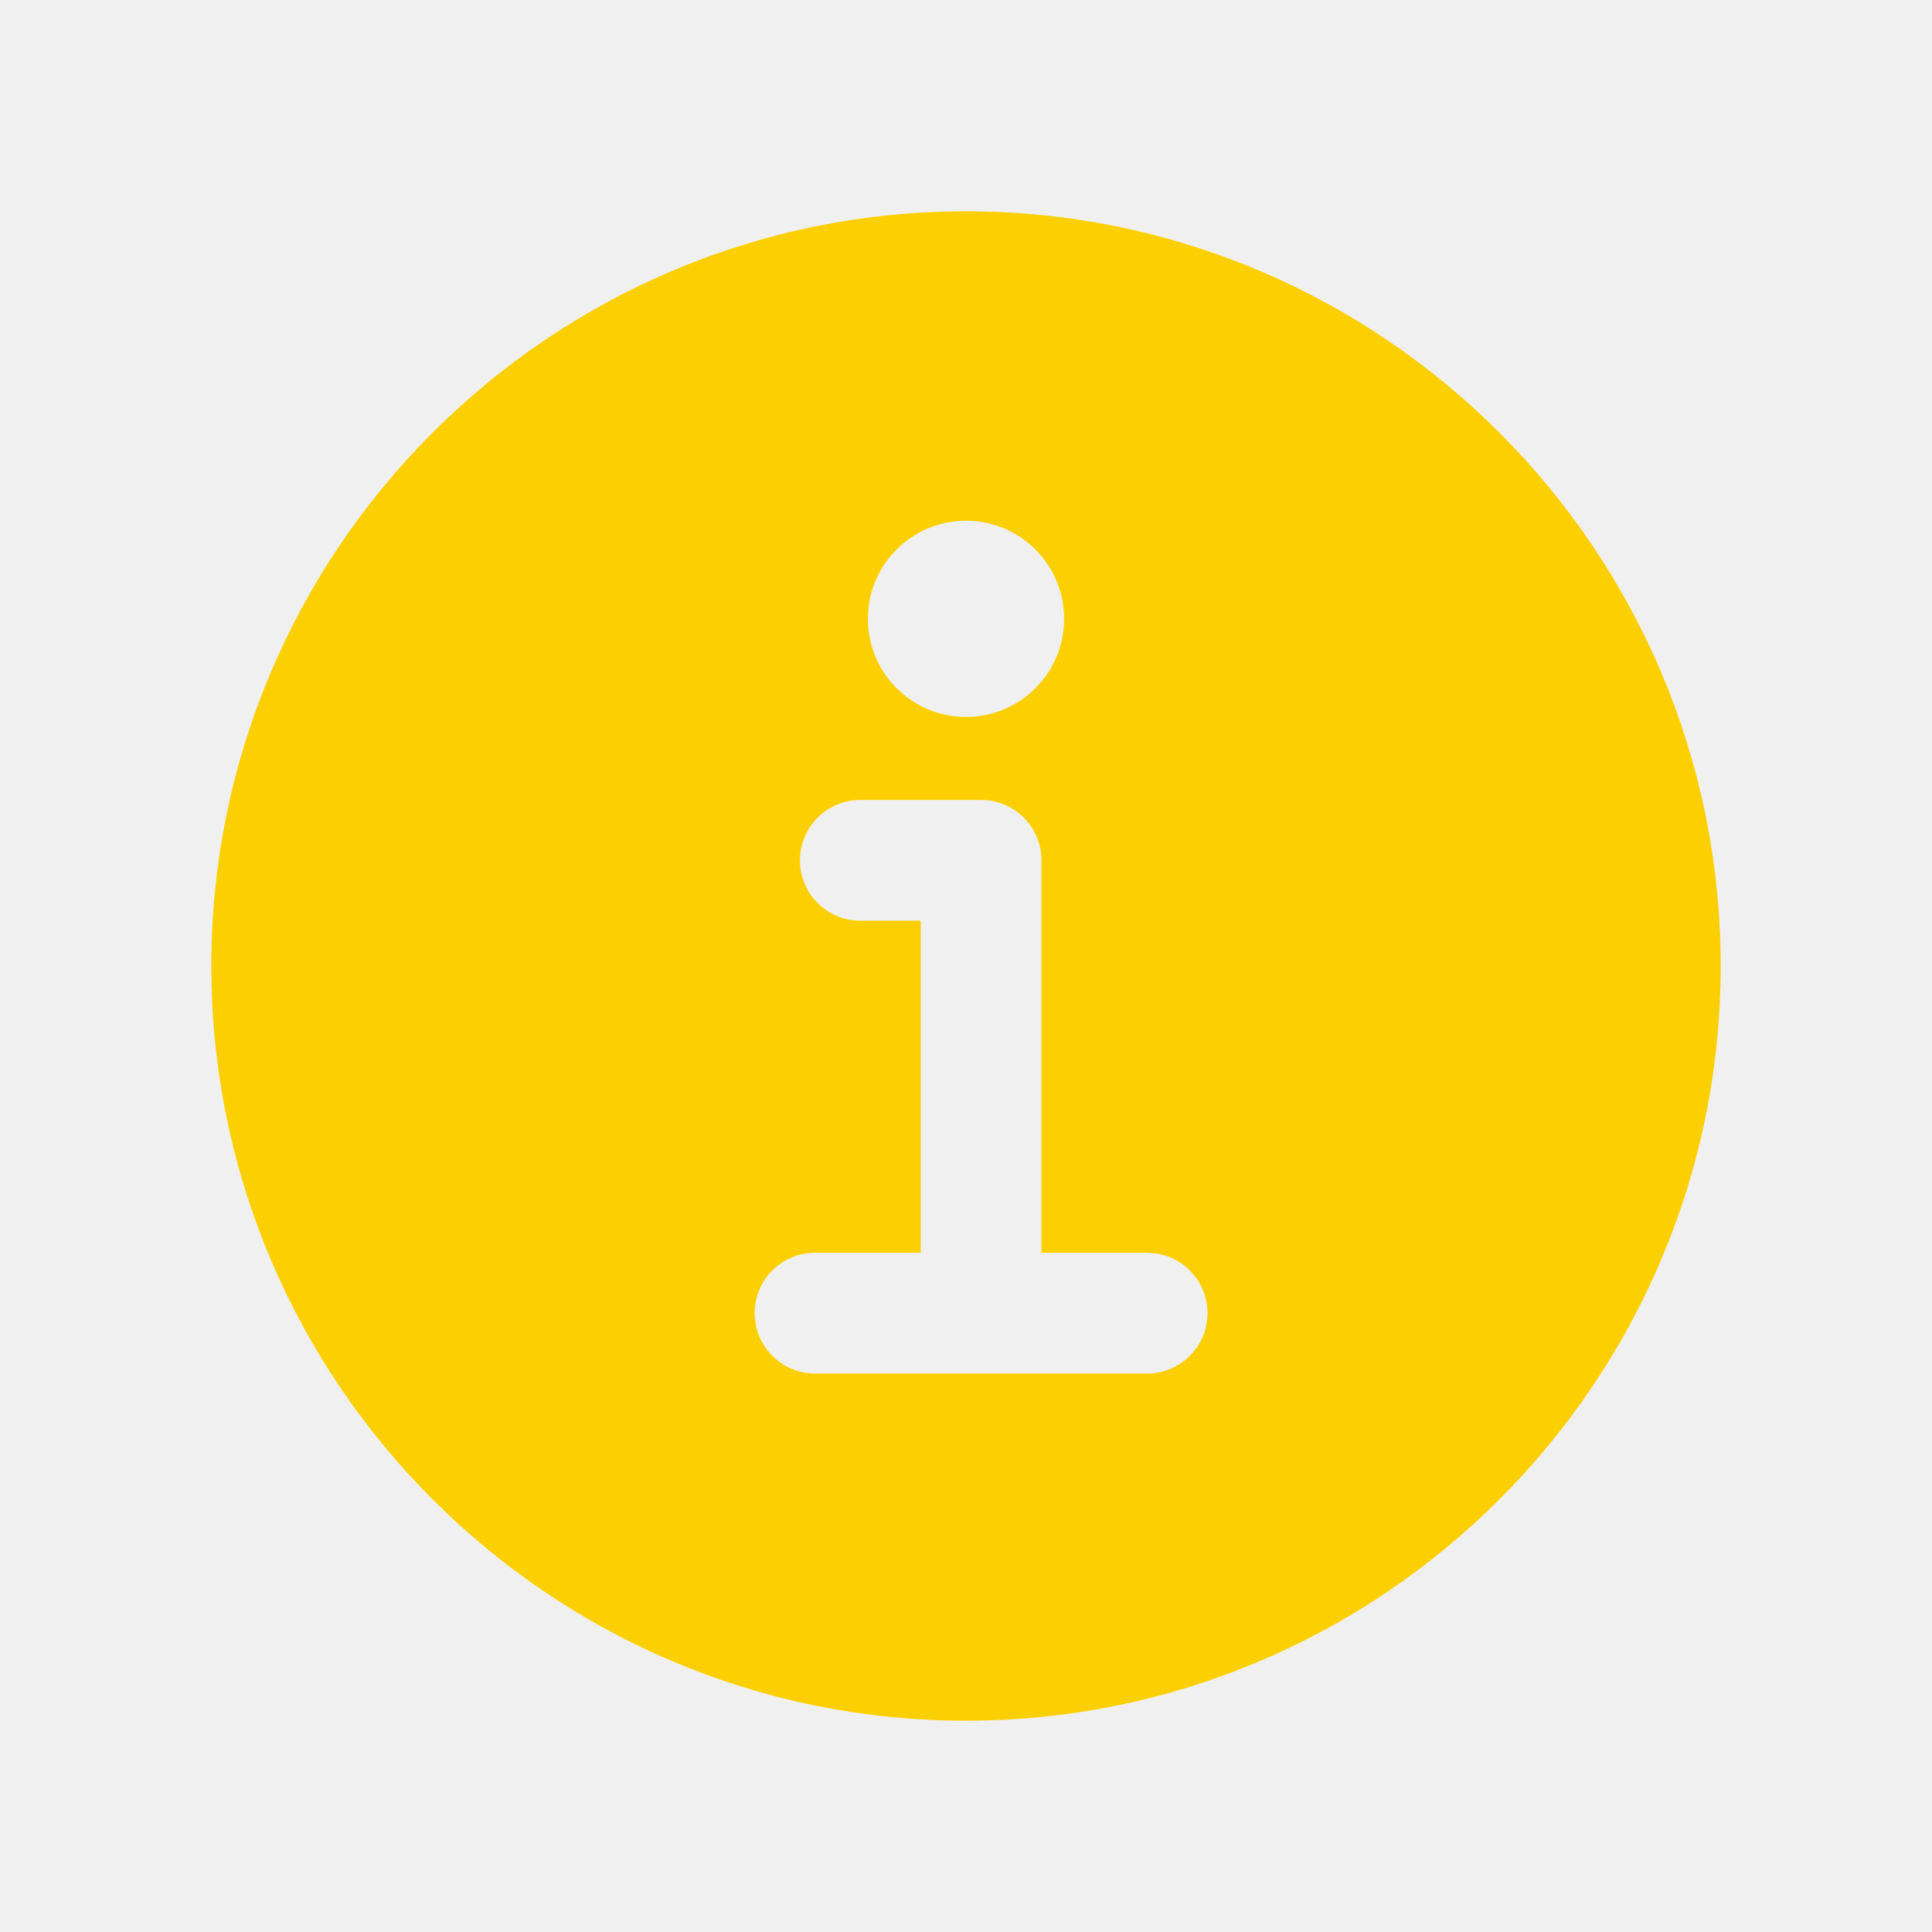
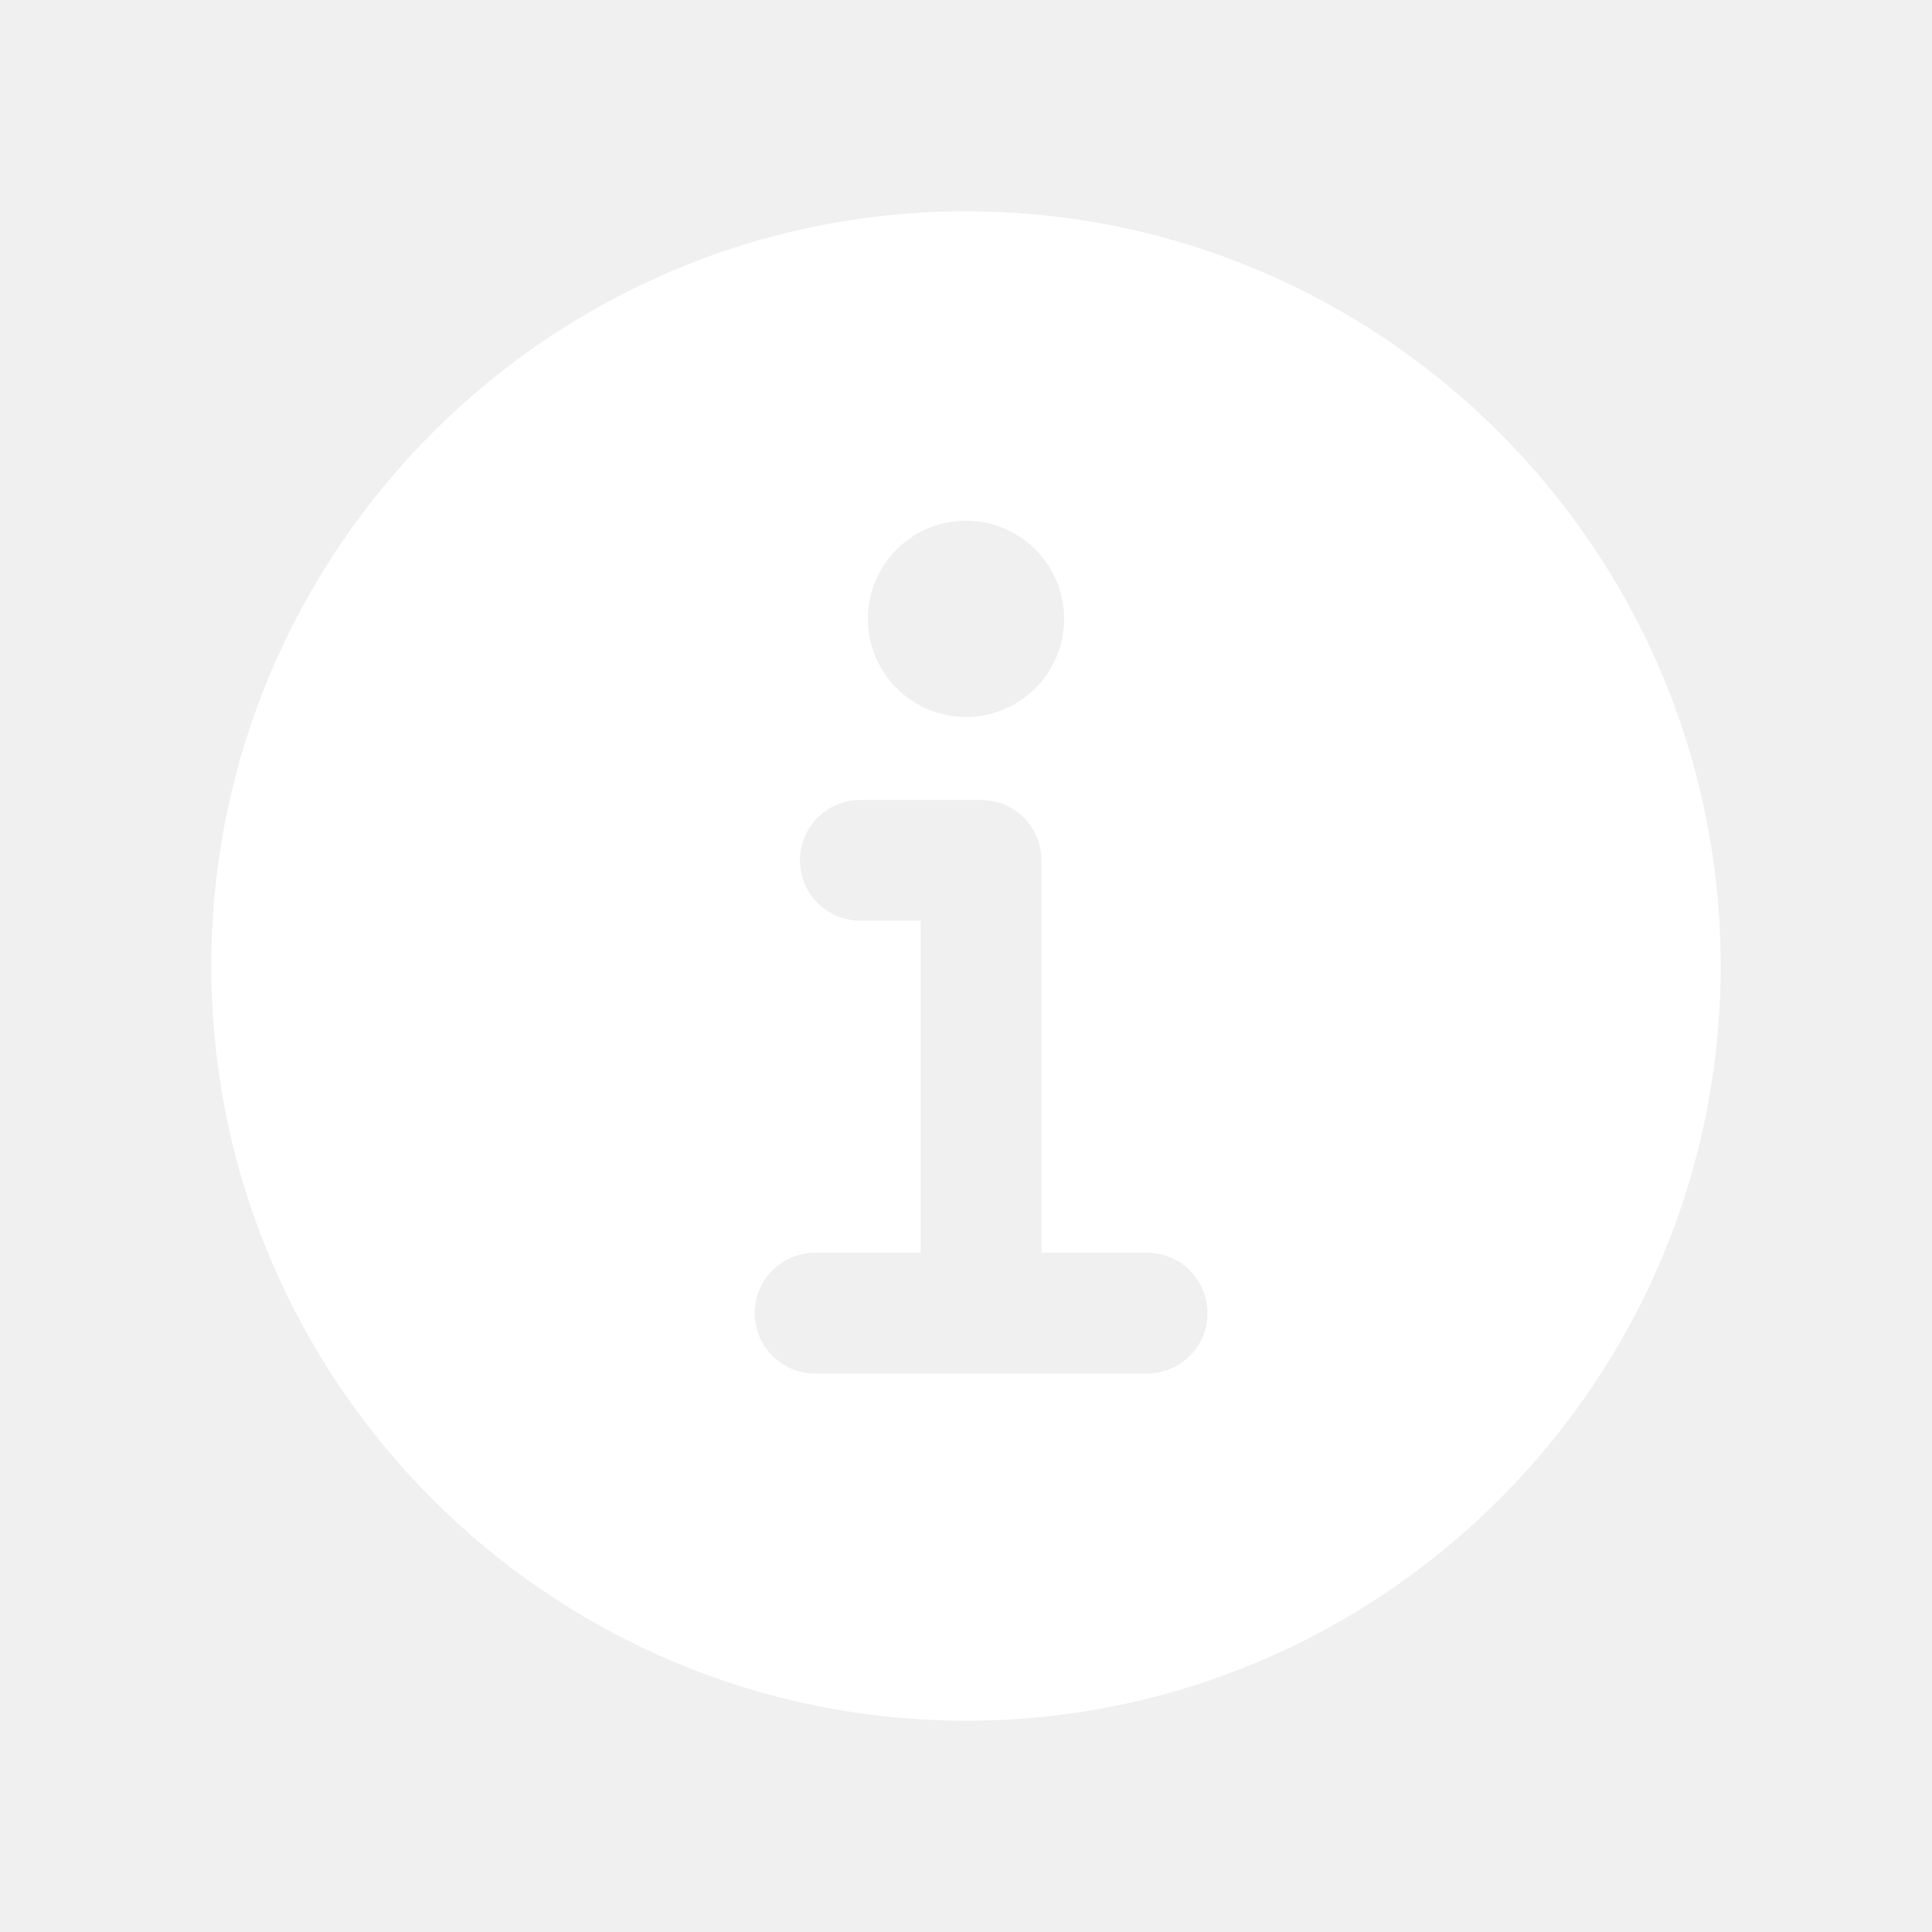
<svg xmlns="http://www.w3.org/2000/svg" class="ionicon" viewBox="0 0 512 512">
-   <path fill="#FCD000" d="M256 56C145.72 56 56 145.72 56 256s89.72 200 200 200 200-89.72 200-200S366.28 56 256 56zm0 82a26 26 0 11-26 26 26 26 0 0126-26zm48 226h-88a16 16 0 010-32h28v-88h-16a16 16 0 010-32h32a16 16 0 0116 16v104h28a16 16 0 010 32z" />
+   <path fill="#fff" d="M256 56C145.72 56 56 145.72 56 256s89.72 200 200 200 200-89.72 200-200S366.28 56 256 56zm0 82a26 26 0 11-26 26 26 26 0 0126-26zm48 226h-88a16 16 0 010-32h28v-88h-16a16 16 0 010-32h32a16 16 0 0116 16v104h28a16 16 0 010 32z" />
</svg>
